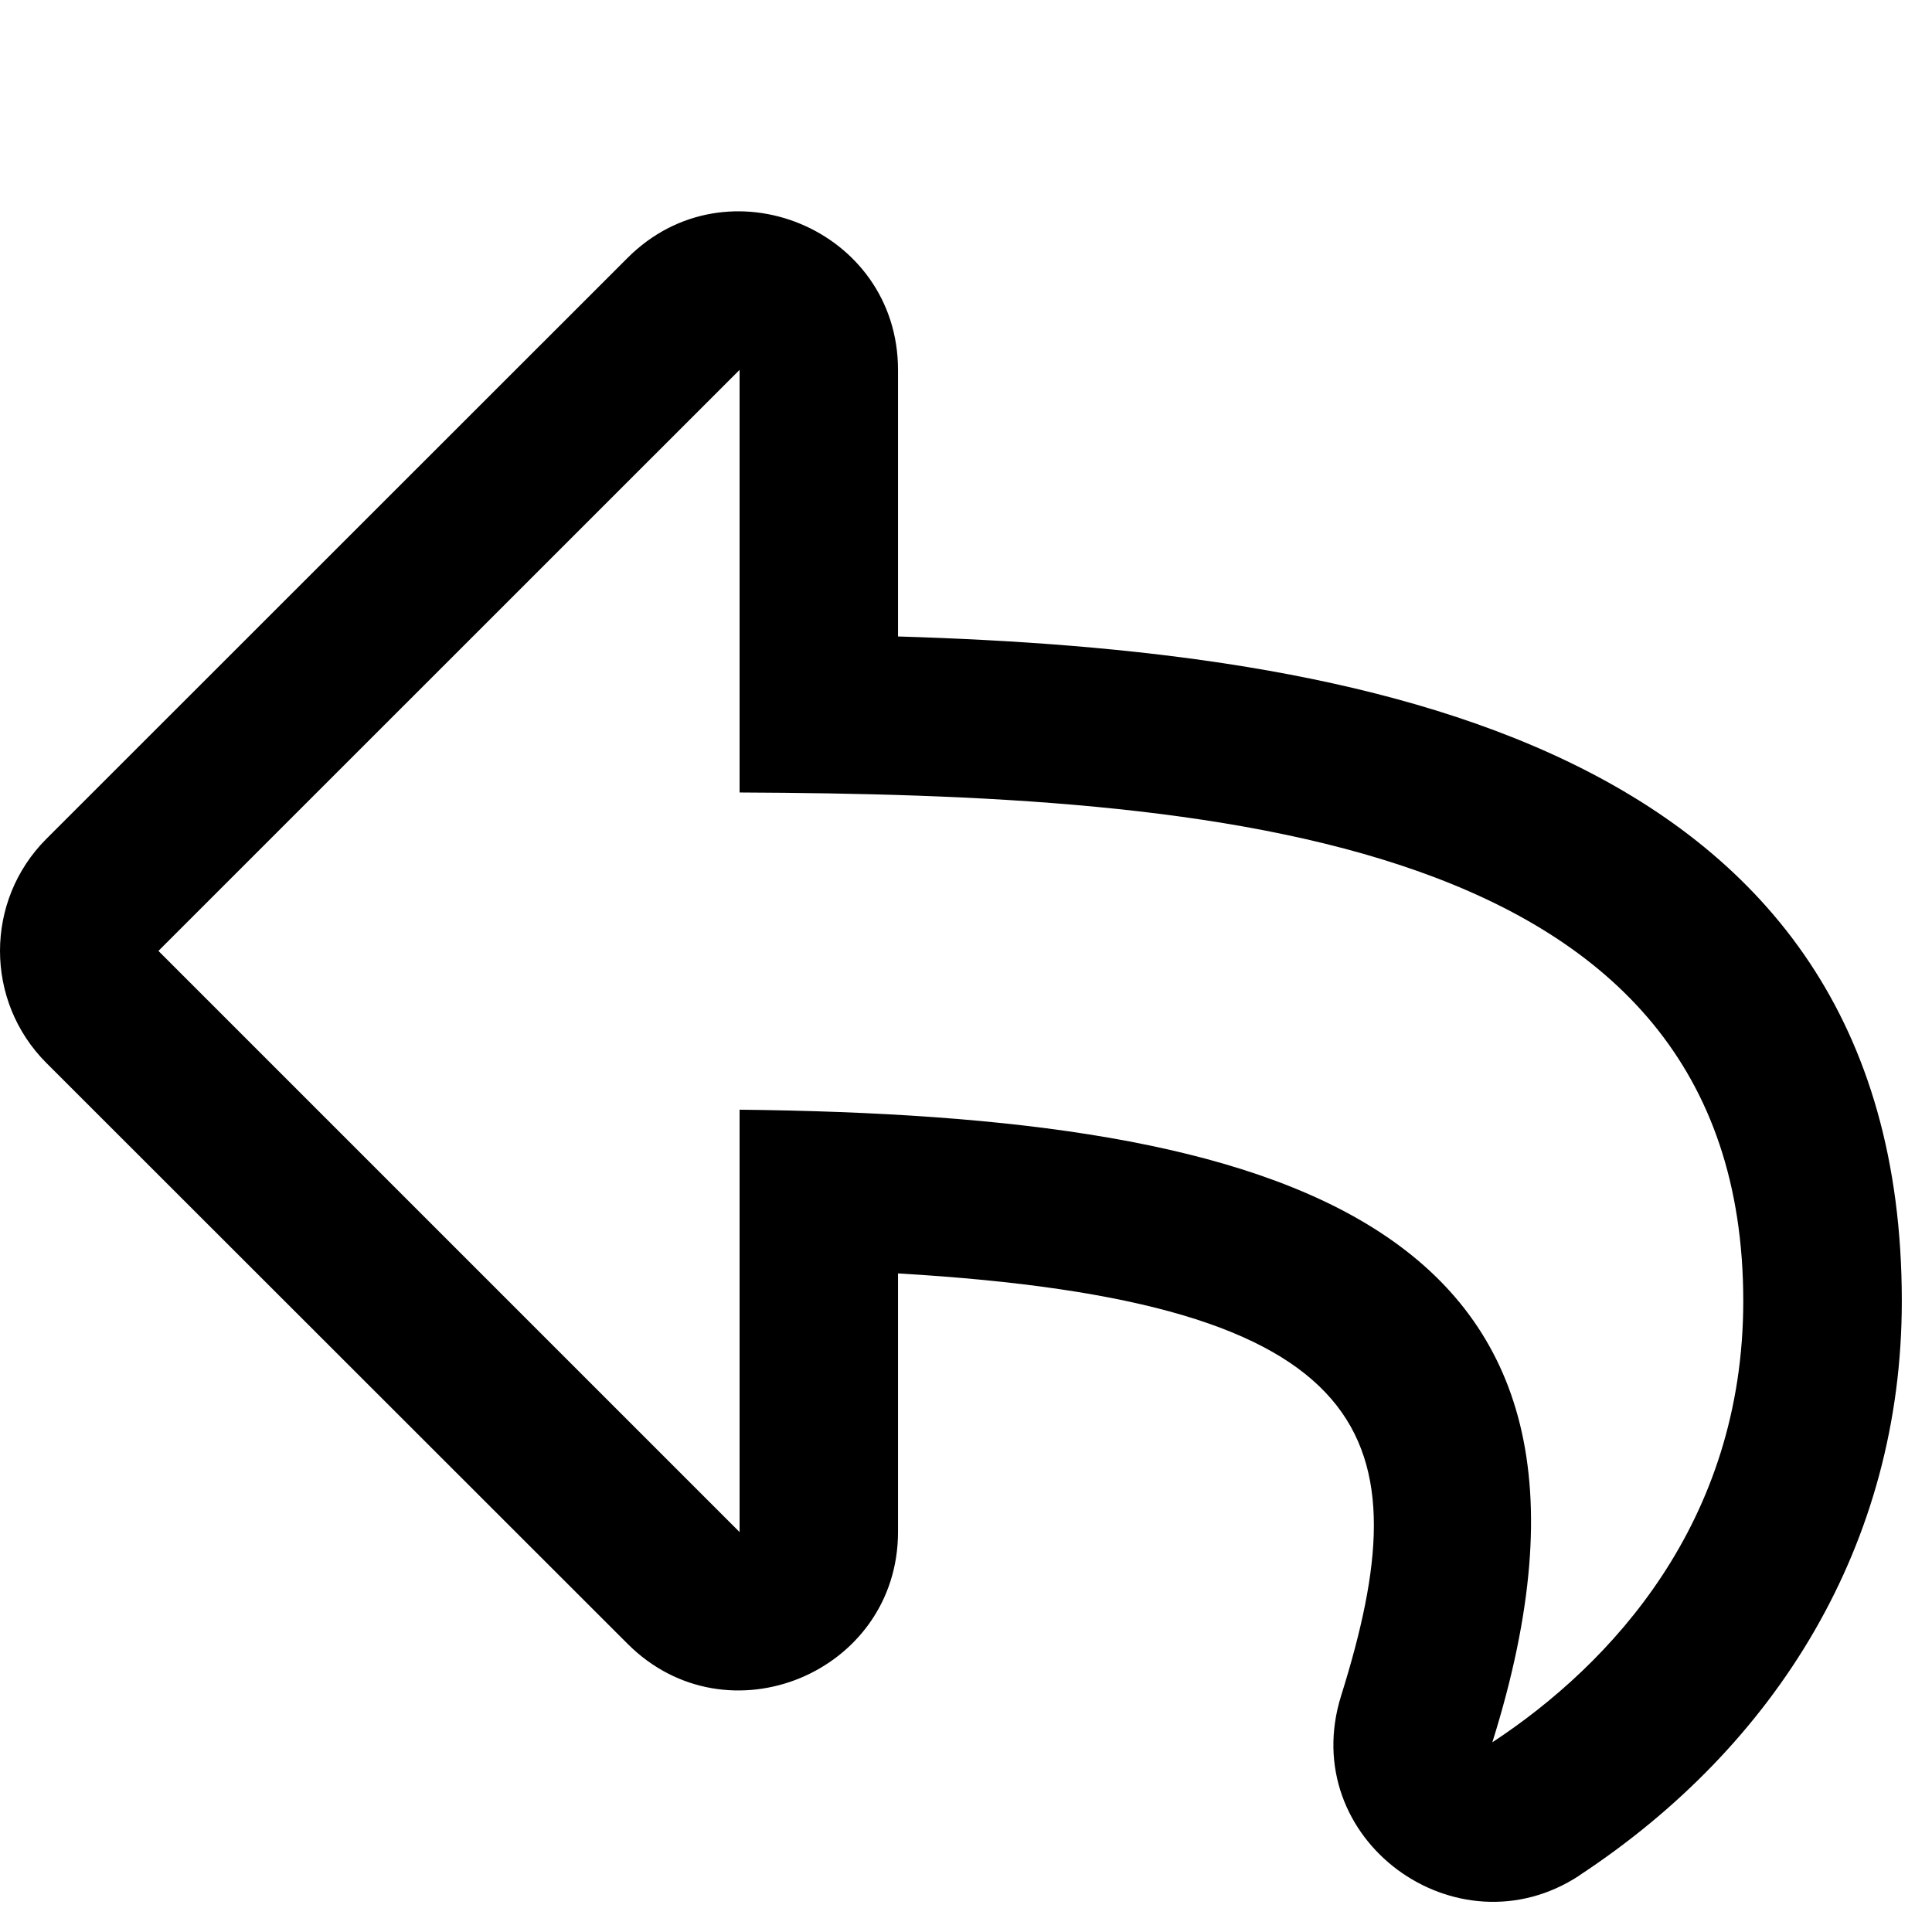
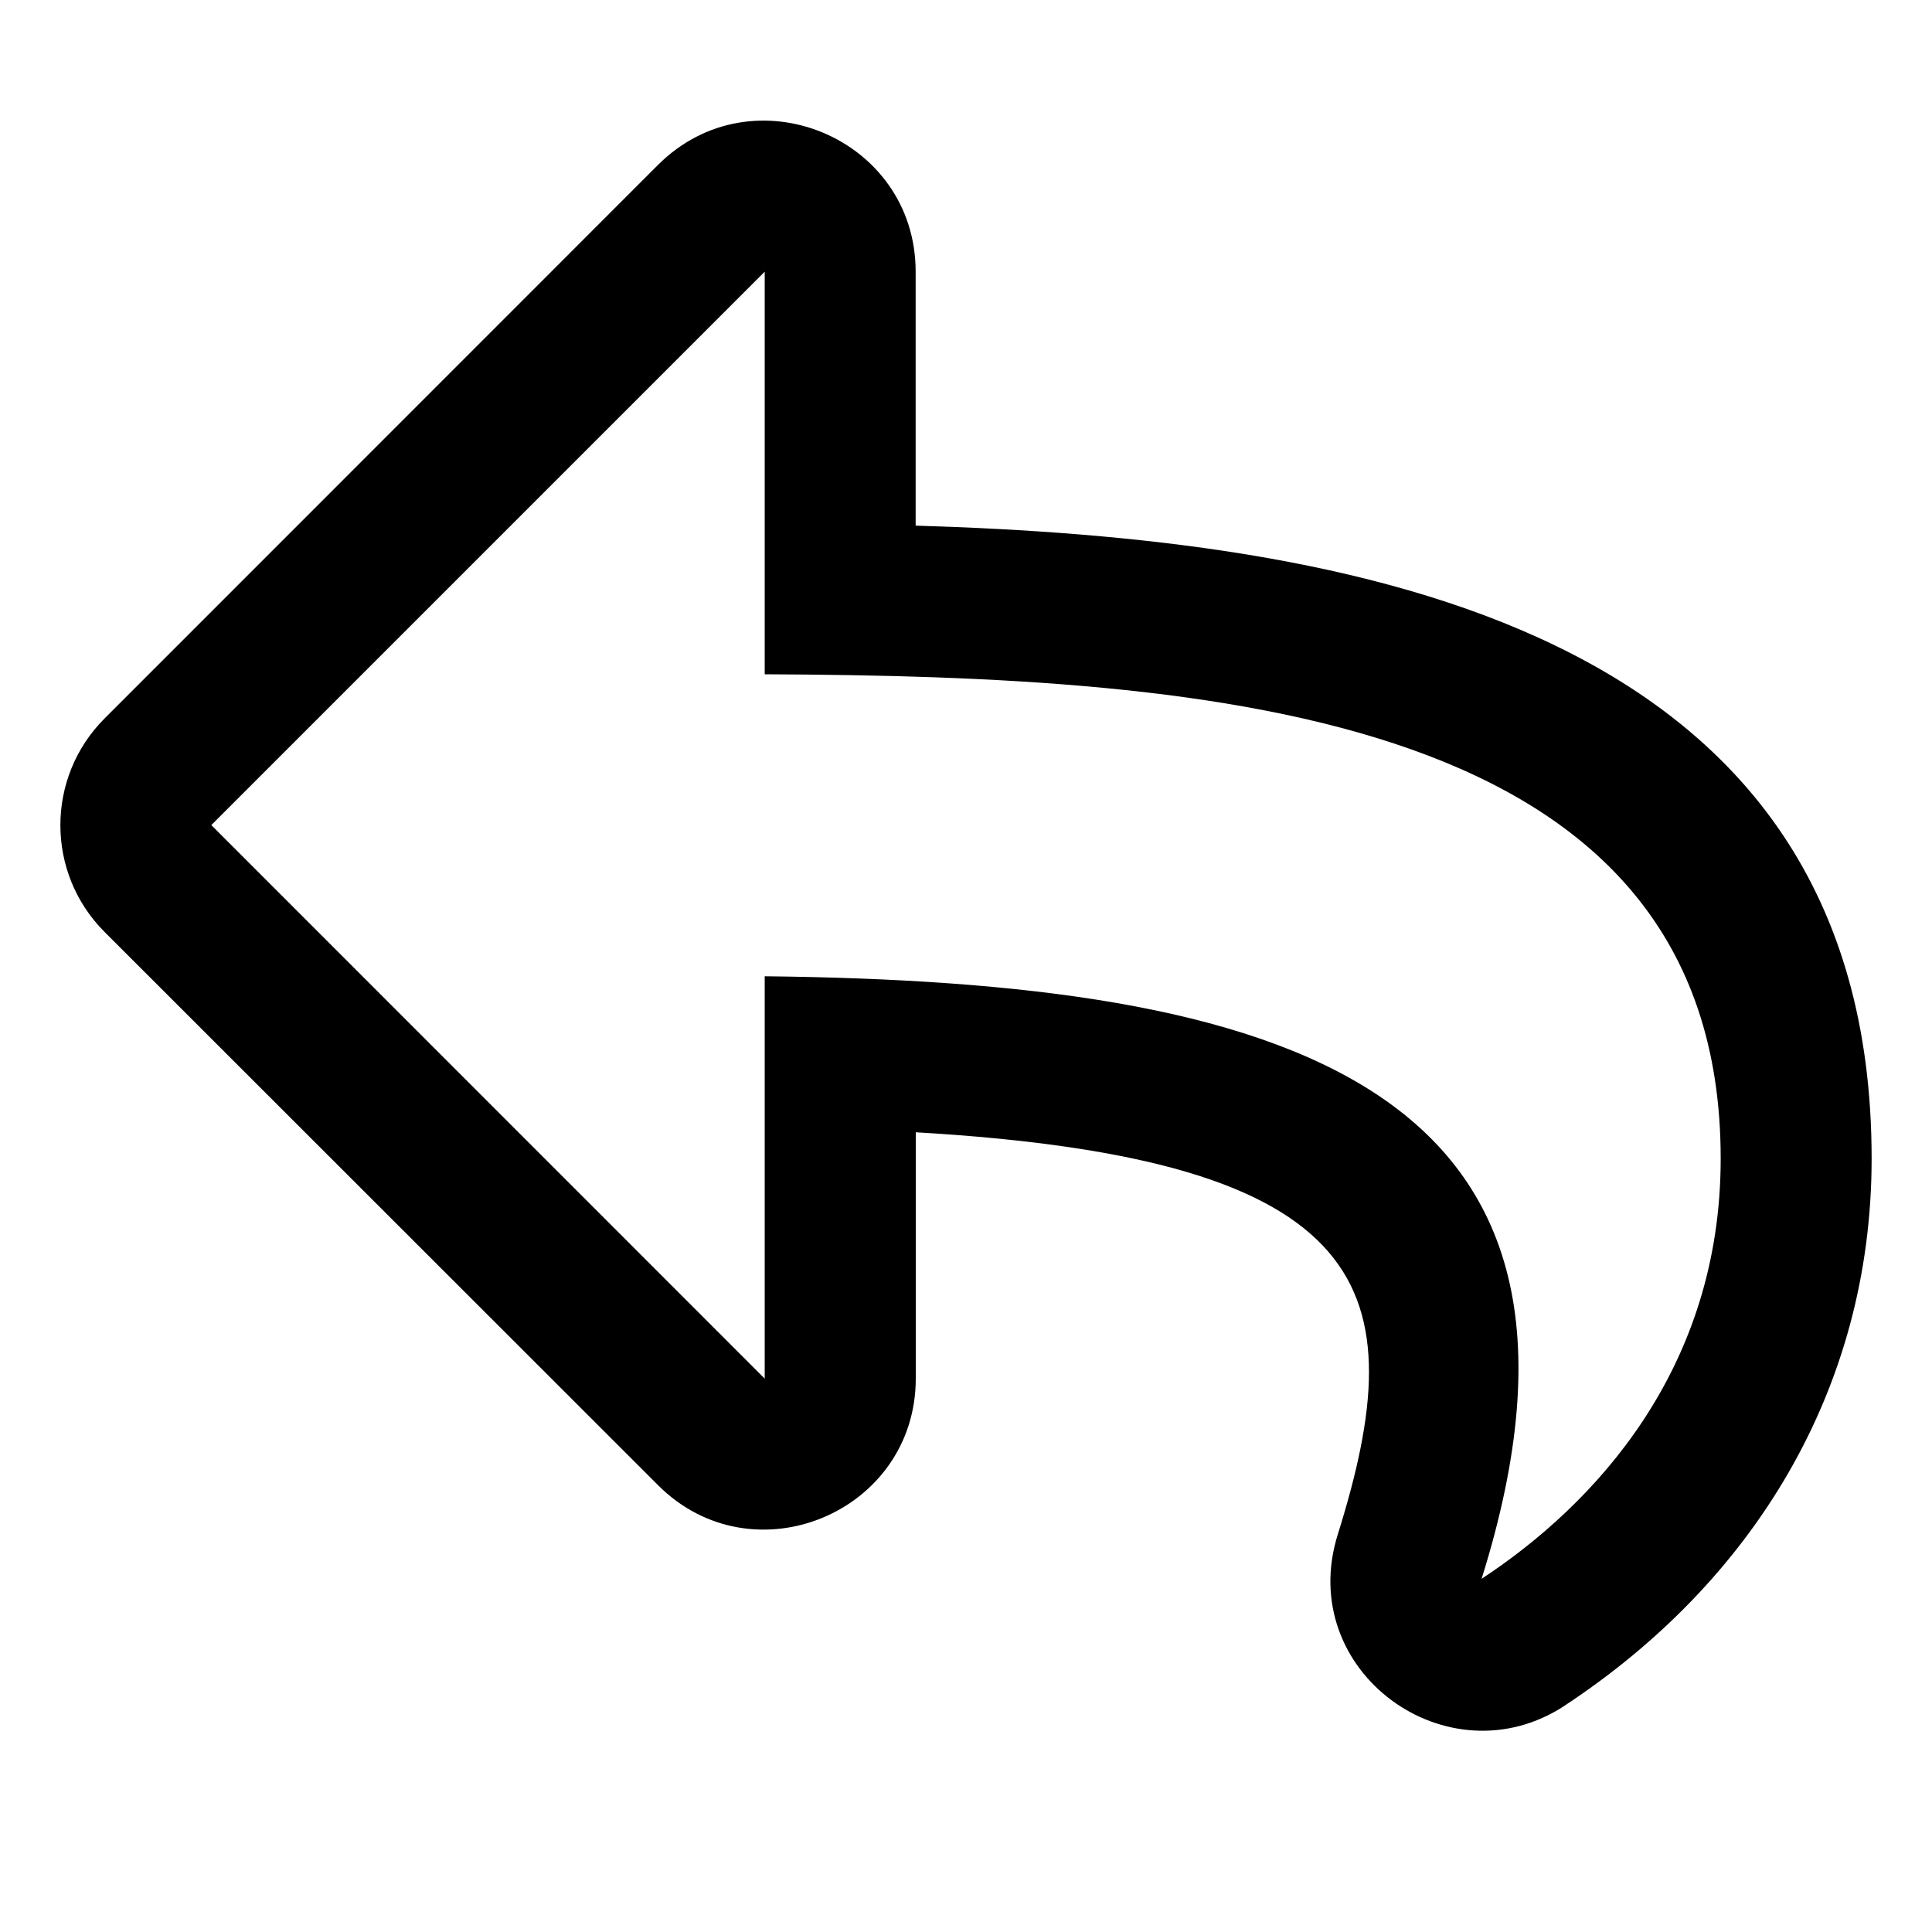
<svg xmlns="http://www.w3.org/2000/svg" width="16" height="16" viewBox="0 0 16 16">
  <g fill="none" fill-rule="evenodd">
-     <path fill="#000" d="M13.08 15.531c1.63-1.073 2.67-2.74 2.67-4.756 0-4.659-4.54-5.391-8.313-5.504V3.064c0-1.168-1.416-1.753-2.24-.928L.384 6.947c-.512.512-.512 1.344 0 1.856l4.813 4.81c.826.827 2.24.239 2.24-.927v-2.14c4.009.233 4.335 1.372 3.67 3.496-.374 1.191.958 2.157 1.973 1.49zm-.721-1.102c1.352-4.314-1.735-5.19-6.234-5.239v3.498L1.312 7.875l4.813-4.812v3.5c3.915.018 8.312.322 8.312 4.212 0 1.83-1.093 3.006-2.078 3.654z" />
+     <path fill="#000" d="M12.958 14.125c1.552-1.022 2.542-2.61 2.542-4.53 0-4.437-4.324-5.134-7.917-5.242V2.25c0-1.112-1.348-1.669-2.134-.884L.866 5.95c-.488.488-.488 1.28 0 1.768L5.45 12.3c.787.787 2.134.226 2.134-.884V9.377c3.818.222 4.129 1.307 3.495 3.33-.356 1.134.913 2.054 1.88 1.418zm-.688-1.05c1.288-4.109-1.652-4.943-5.937-4.99v3.332L1.75 6.833 6.333 2.25v3.334c3.729.017 7.917.307 7.917 4.011 0 1.744-1.042 2.863-1.98 3.48z" />
  </g>
</svg>
